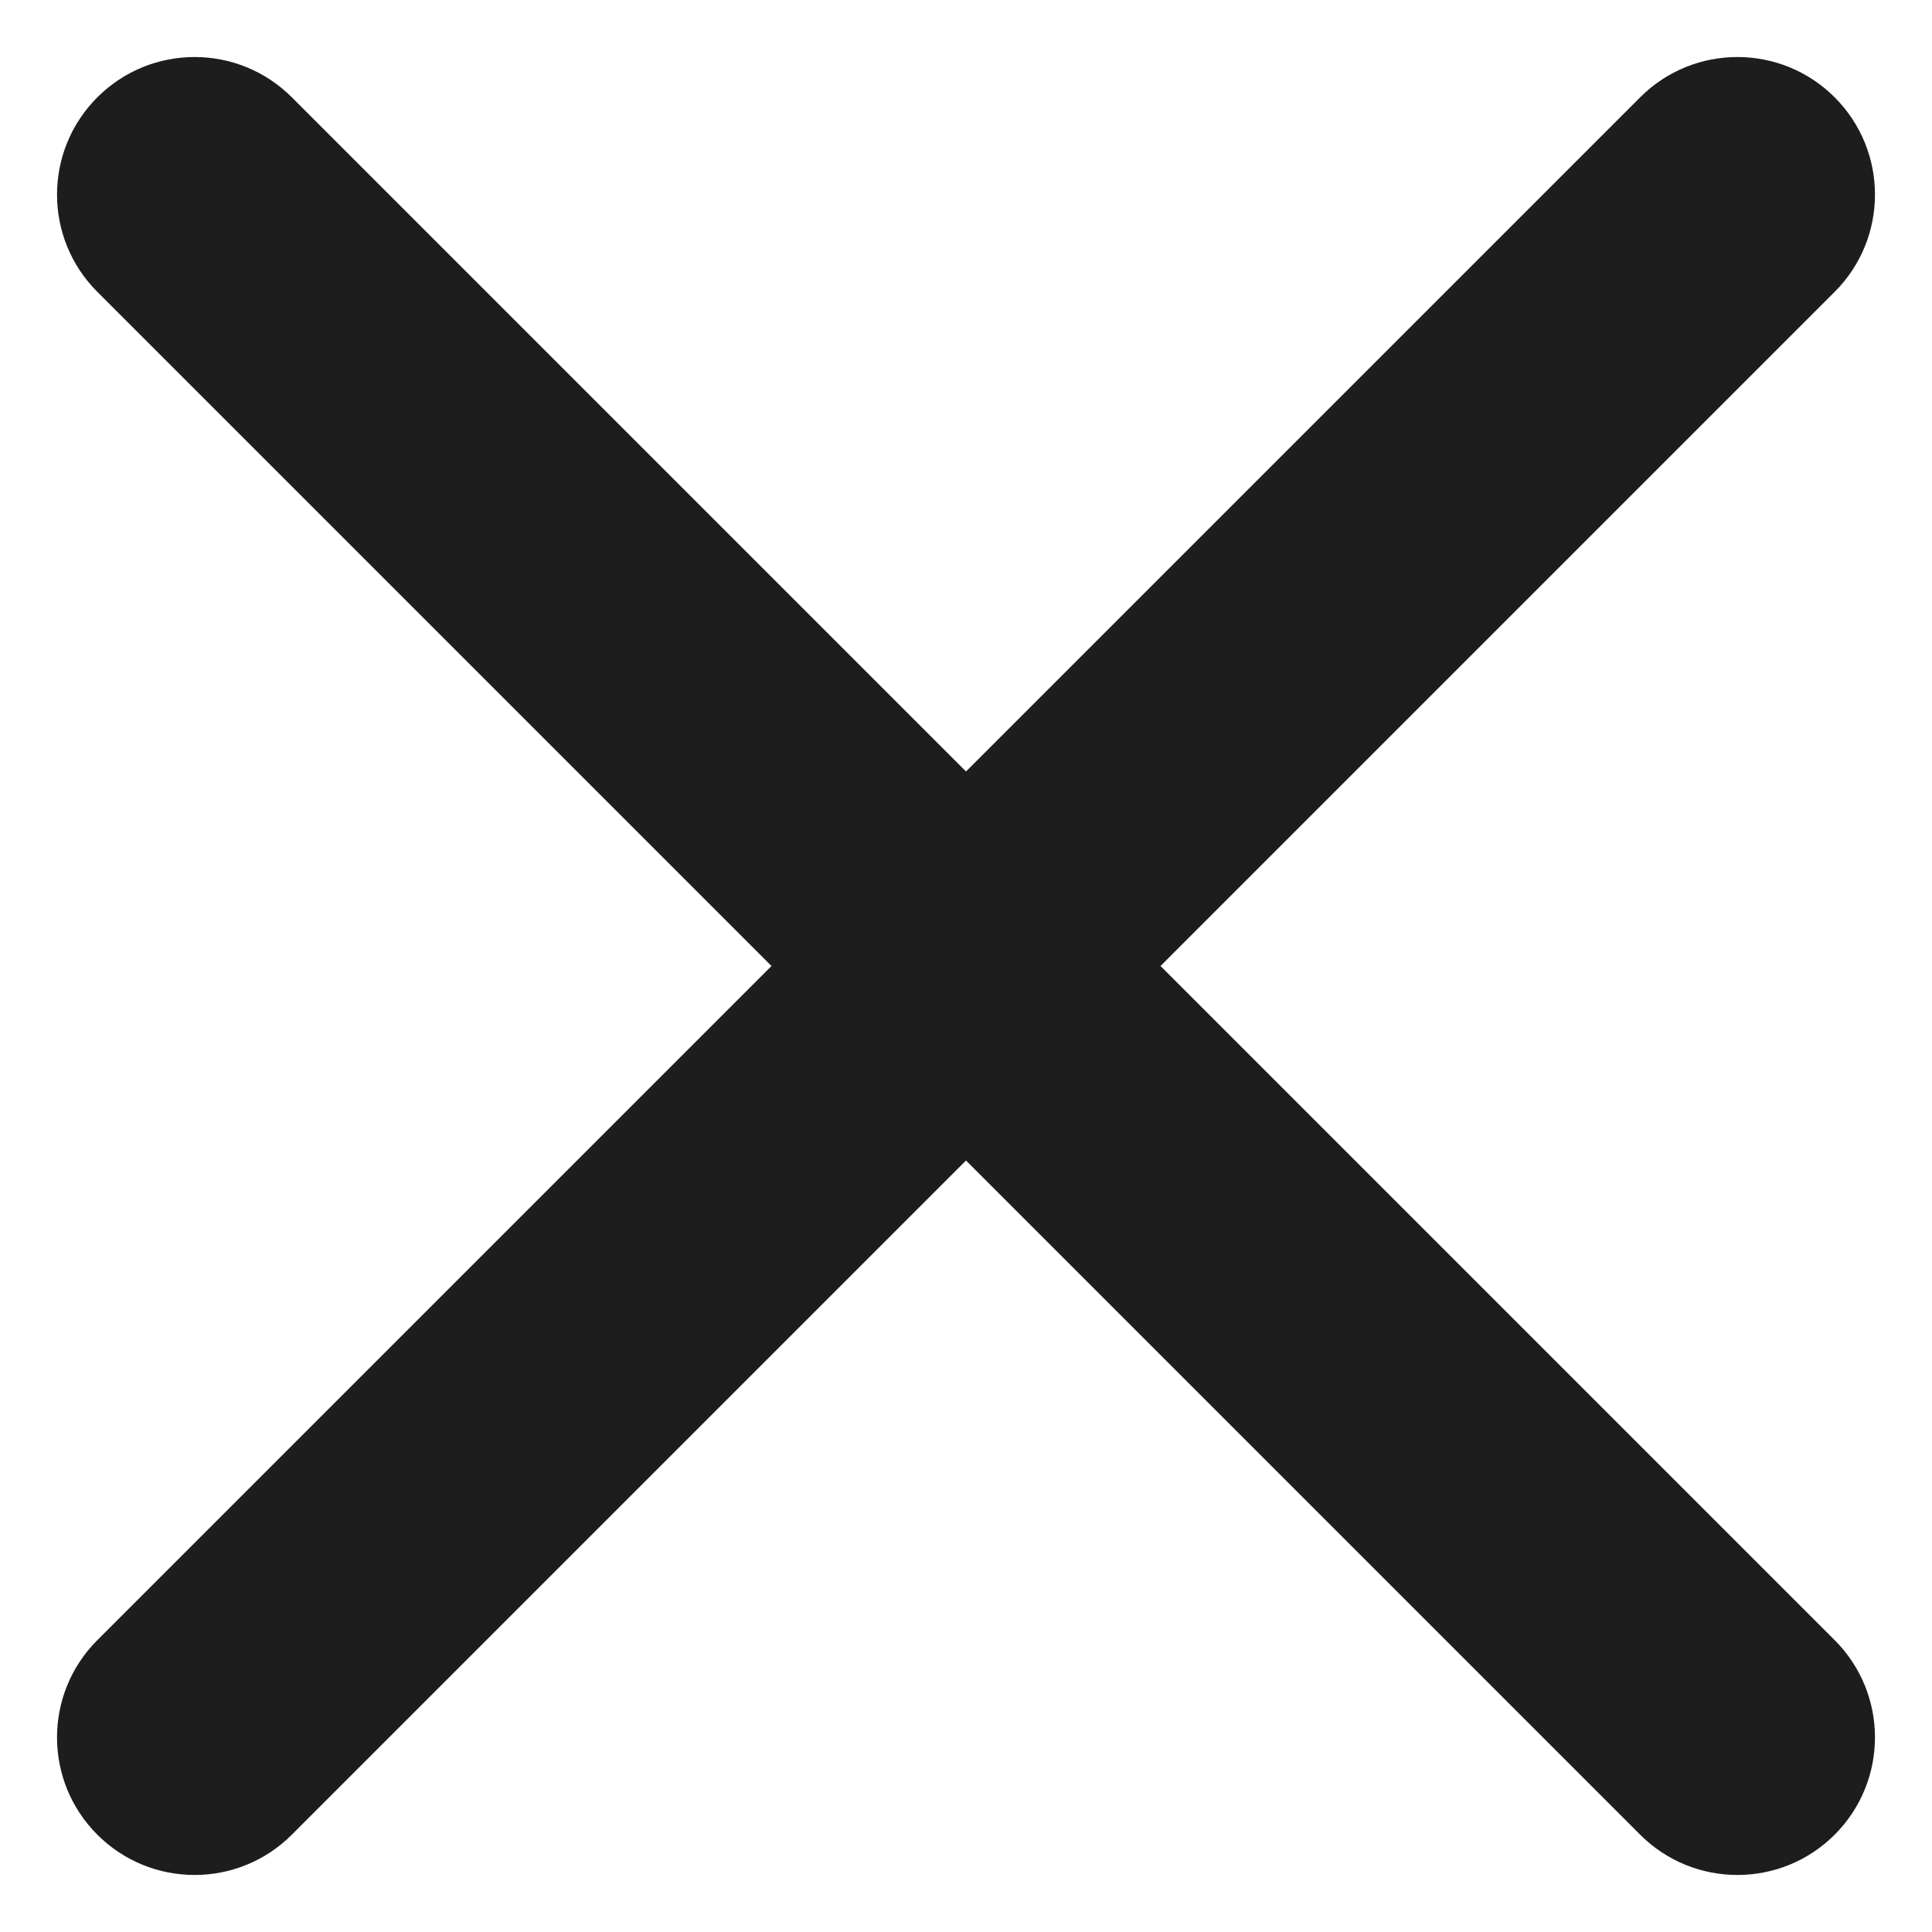
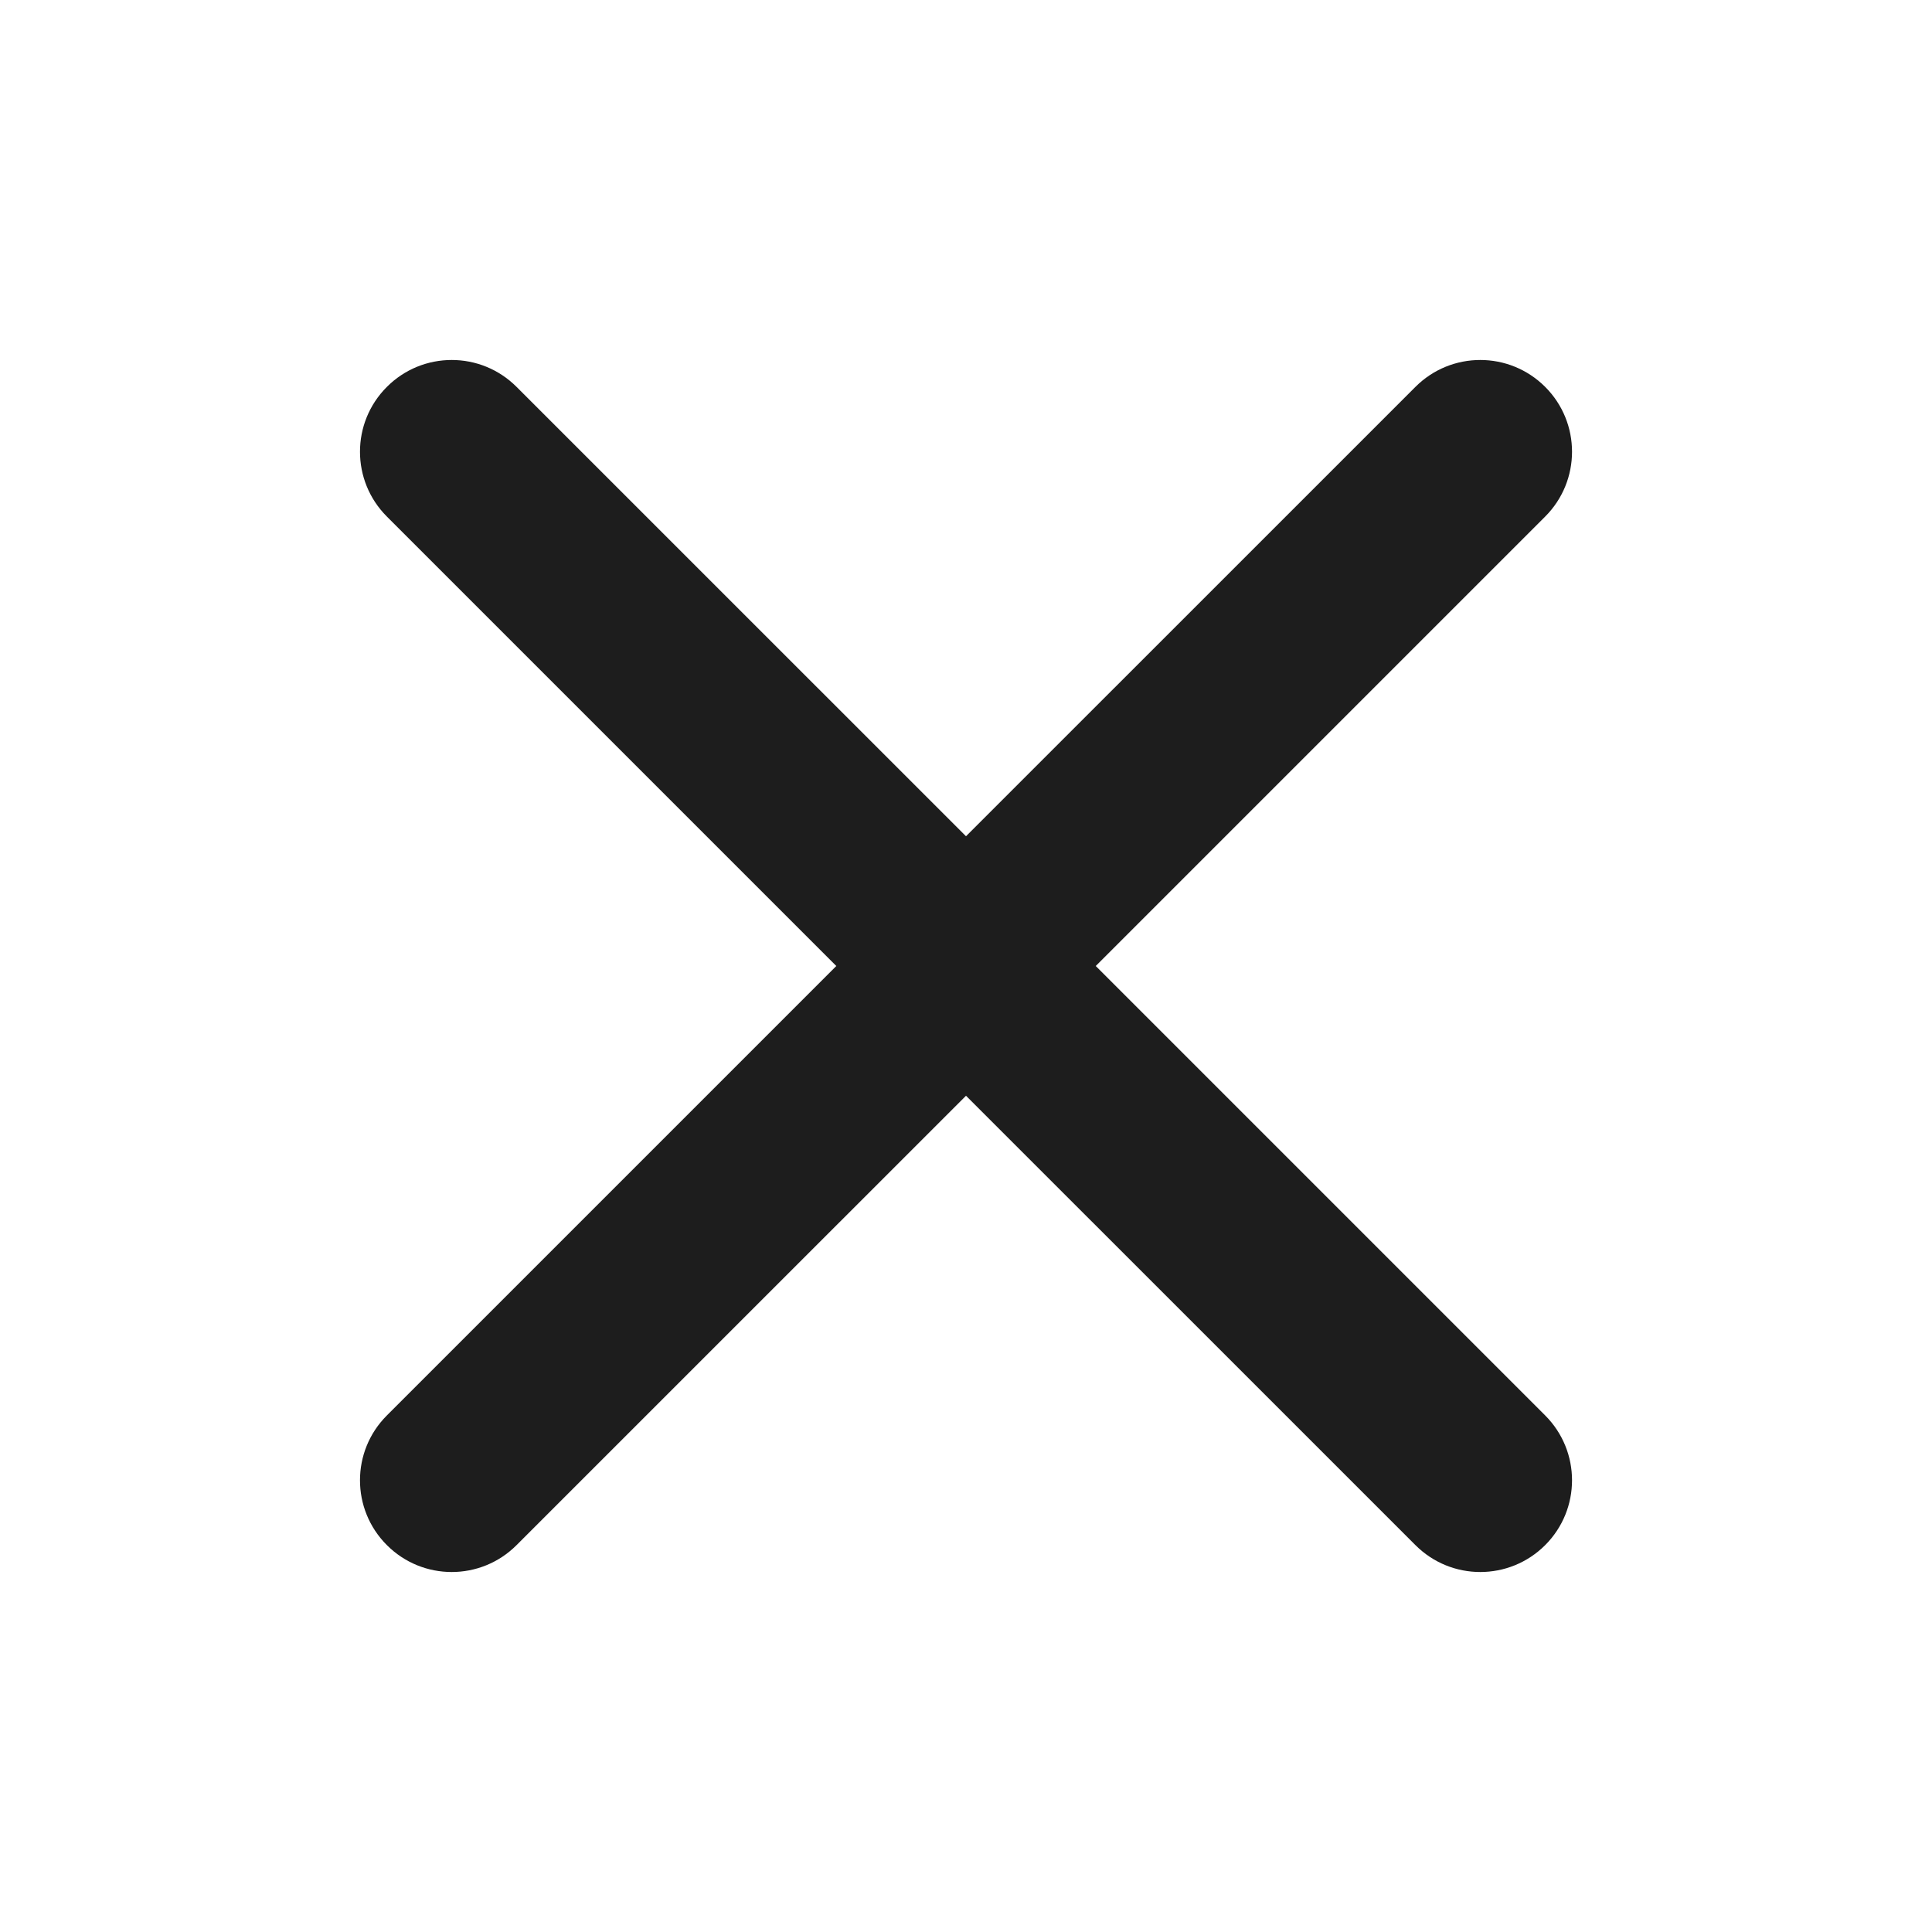
- <svg xmlns="http://www.w3.org/2000/svg" width="16" height="16" viewBox="0 0 16 16" fill="none">
-   <path d="M15.194 2.417C15.639 1.972 15.639 1.251 15.194 0.806C14.749 0.361 14.028 0.361 13.583 0.806L8 6.389L2.417 0.806C1.972 0.361 1.251 0.361 0.806 0.806C0.361 1.251 0.361 1.972 0.806 2.417L6.389 8L0.806 13.583C0.361 14.028 0.361 14.749 0.806 15.194C1.251 15.639 1.972 15.639 2.417 15.194L8 9.611L13.583 15.194C14.028 15.639 14.749 15.639 15.194 15.194C15.639 14.749 15.639 14.028 15.194 13.583L9.611 8L15.194 2.417Z" fill="#1D1D1D" />
+ <svg xmlns="http://www.w3.org/2000/svg" width="32" height="32" viewBox="0 0 32 32" fill="none">
+   <path d="M25.593 8.556C26.186 7.963 26.186 7.001 25.593 6.408C24.999 5.814 24.037 5.814 23.444 6.408L16 13.851L8.556 6.408C7.963 5.814 7.001 5.814 6.408 6.408C5.814 7.001 5.814 7.963 6.408 8.556L13.852 16L6.408 23.444C5.814 24.037 5.814 24.999 6.408 25.592C7.001 26.186 7.963 26.186 8.556 25.592L16 18.149L23.444 25.592C24.037 26.186 24.999 26.186 25.593 25.592C26.186 24.999 26.186 24.037 25.593 23.444L18.149 16L25.593 8.556Z" fill="#1D1D1D" />
</svg>
